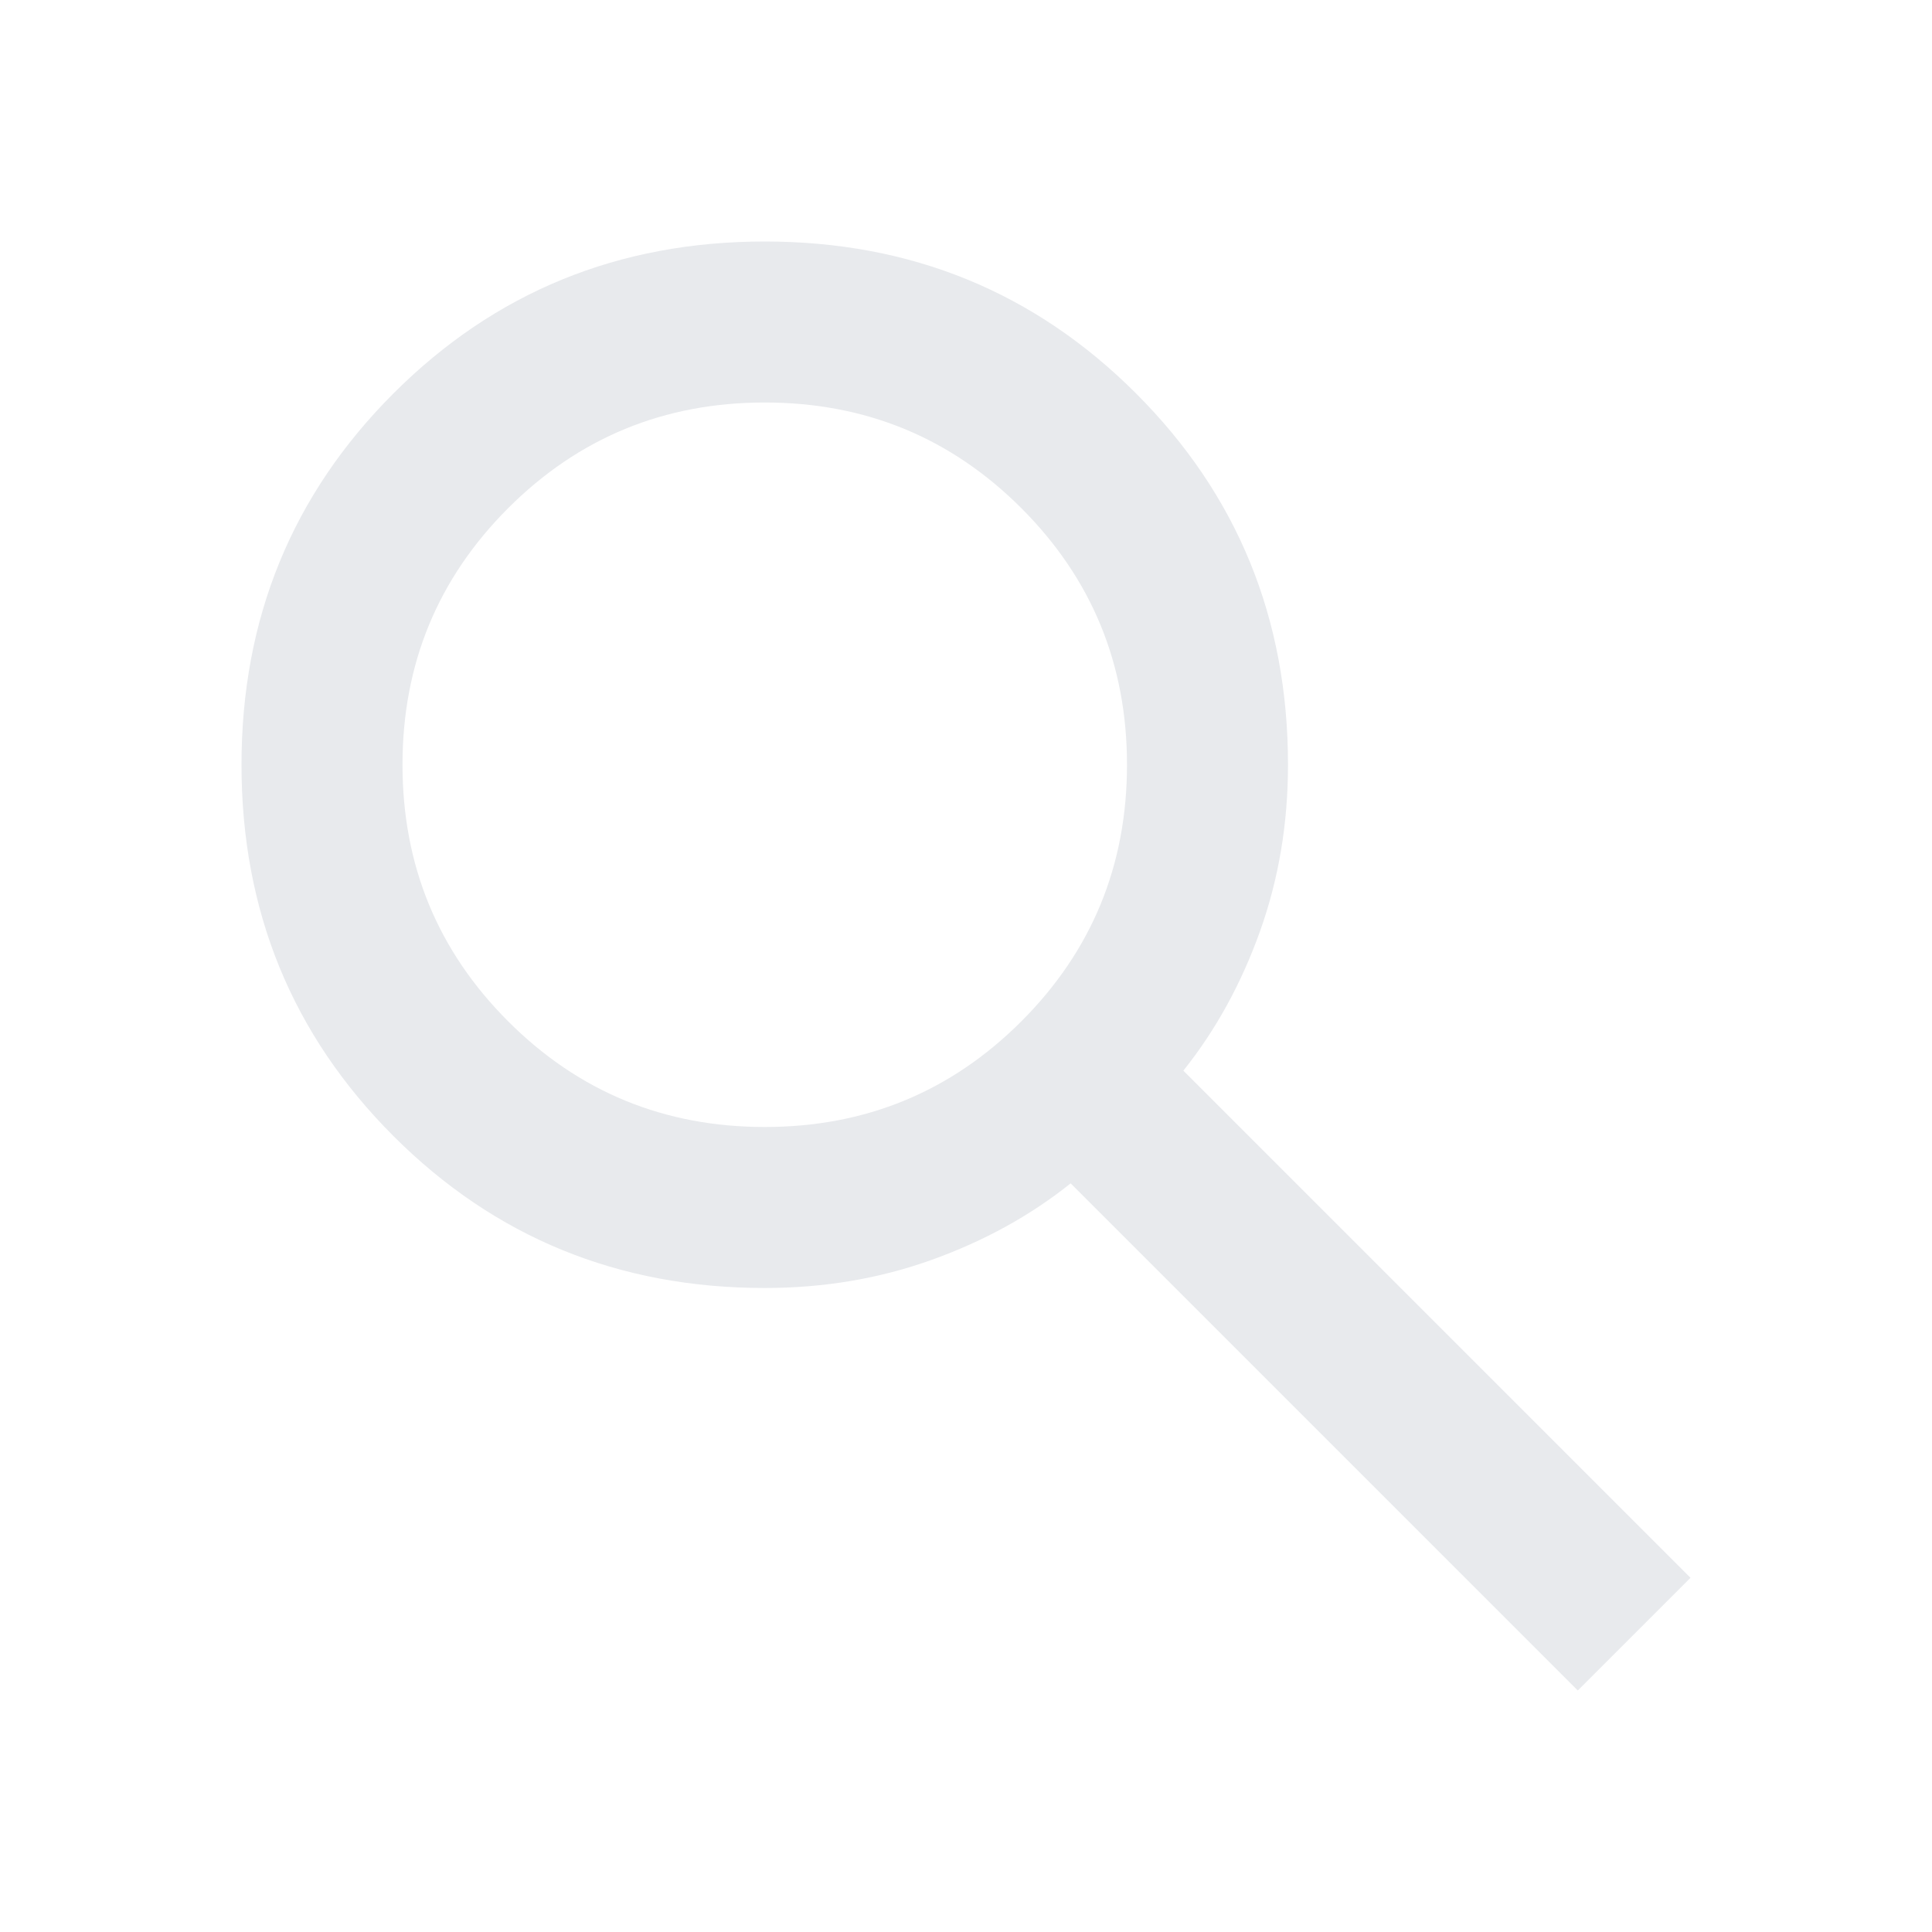
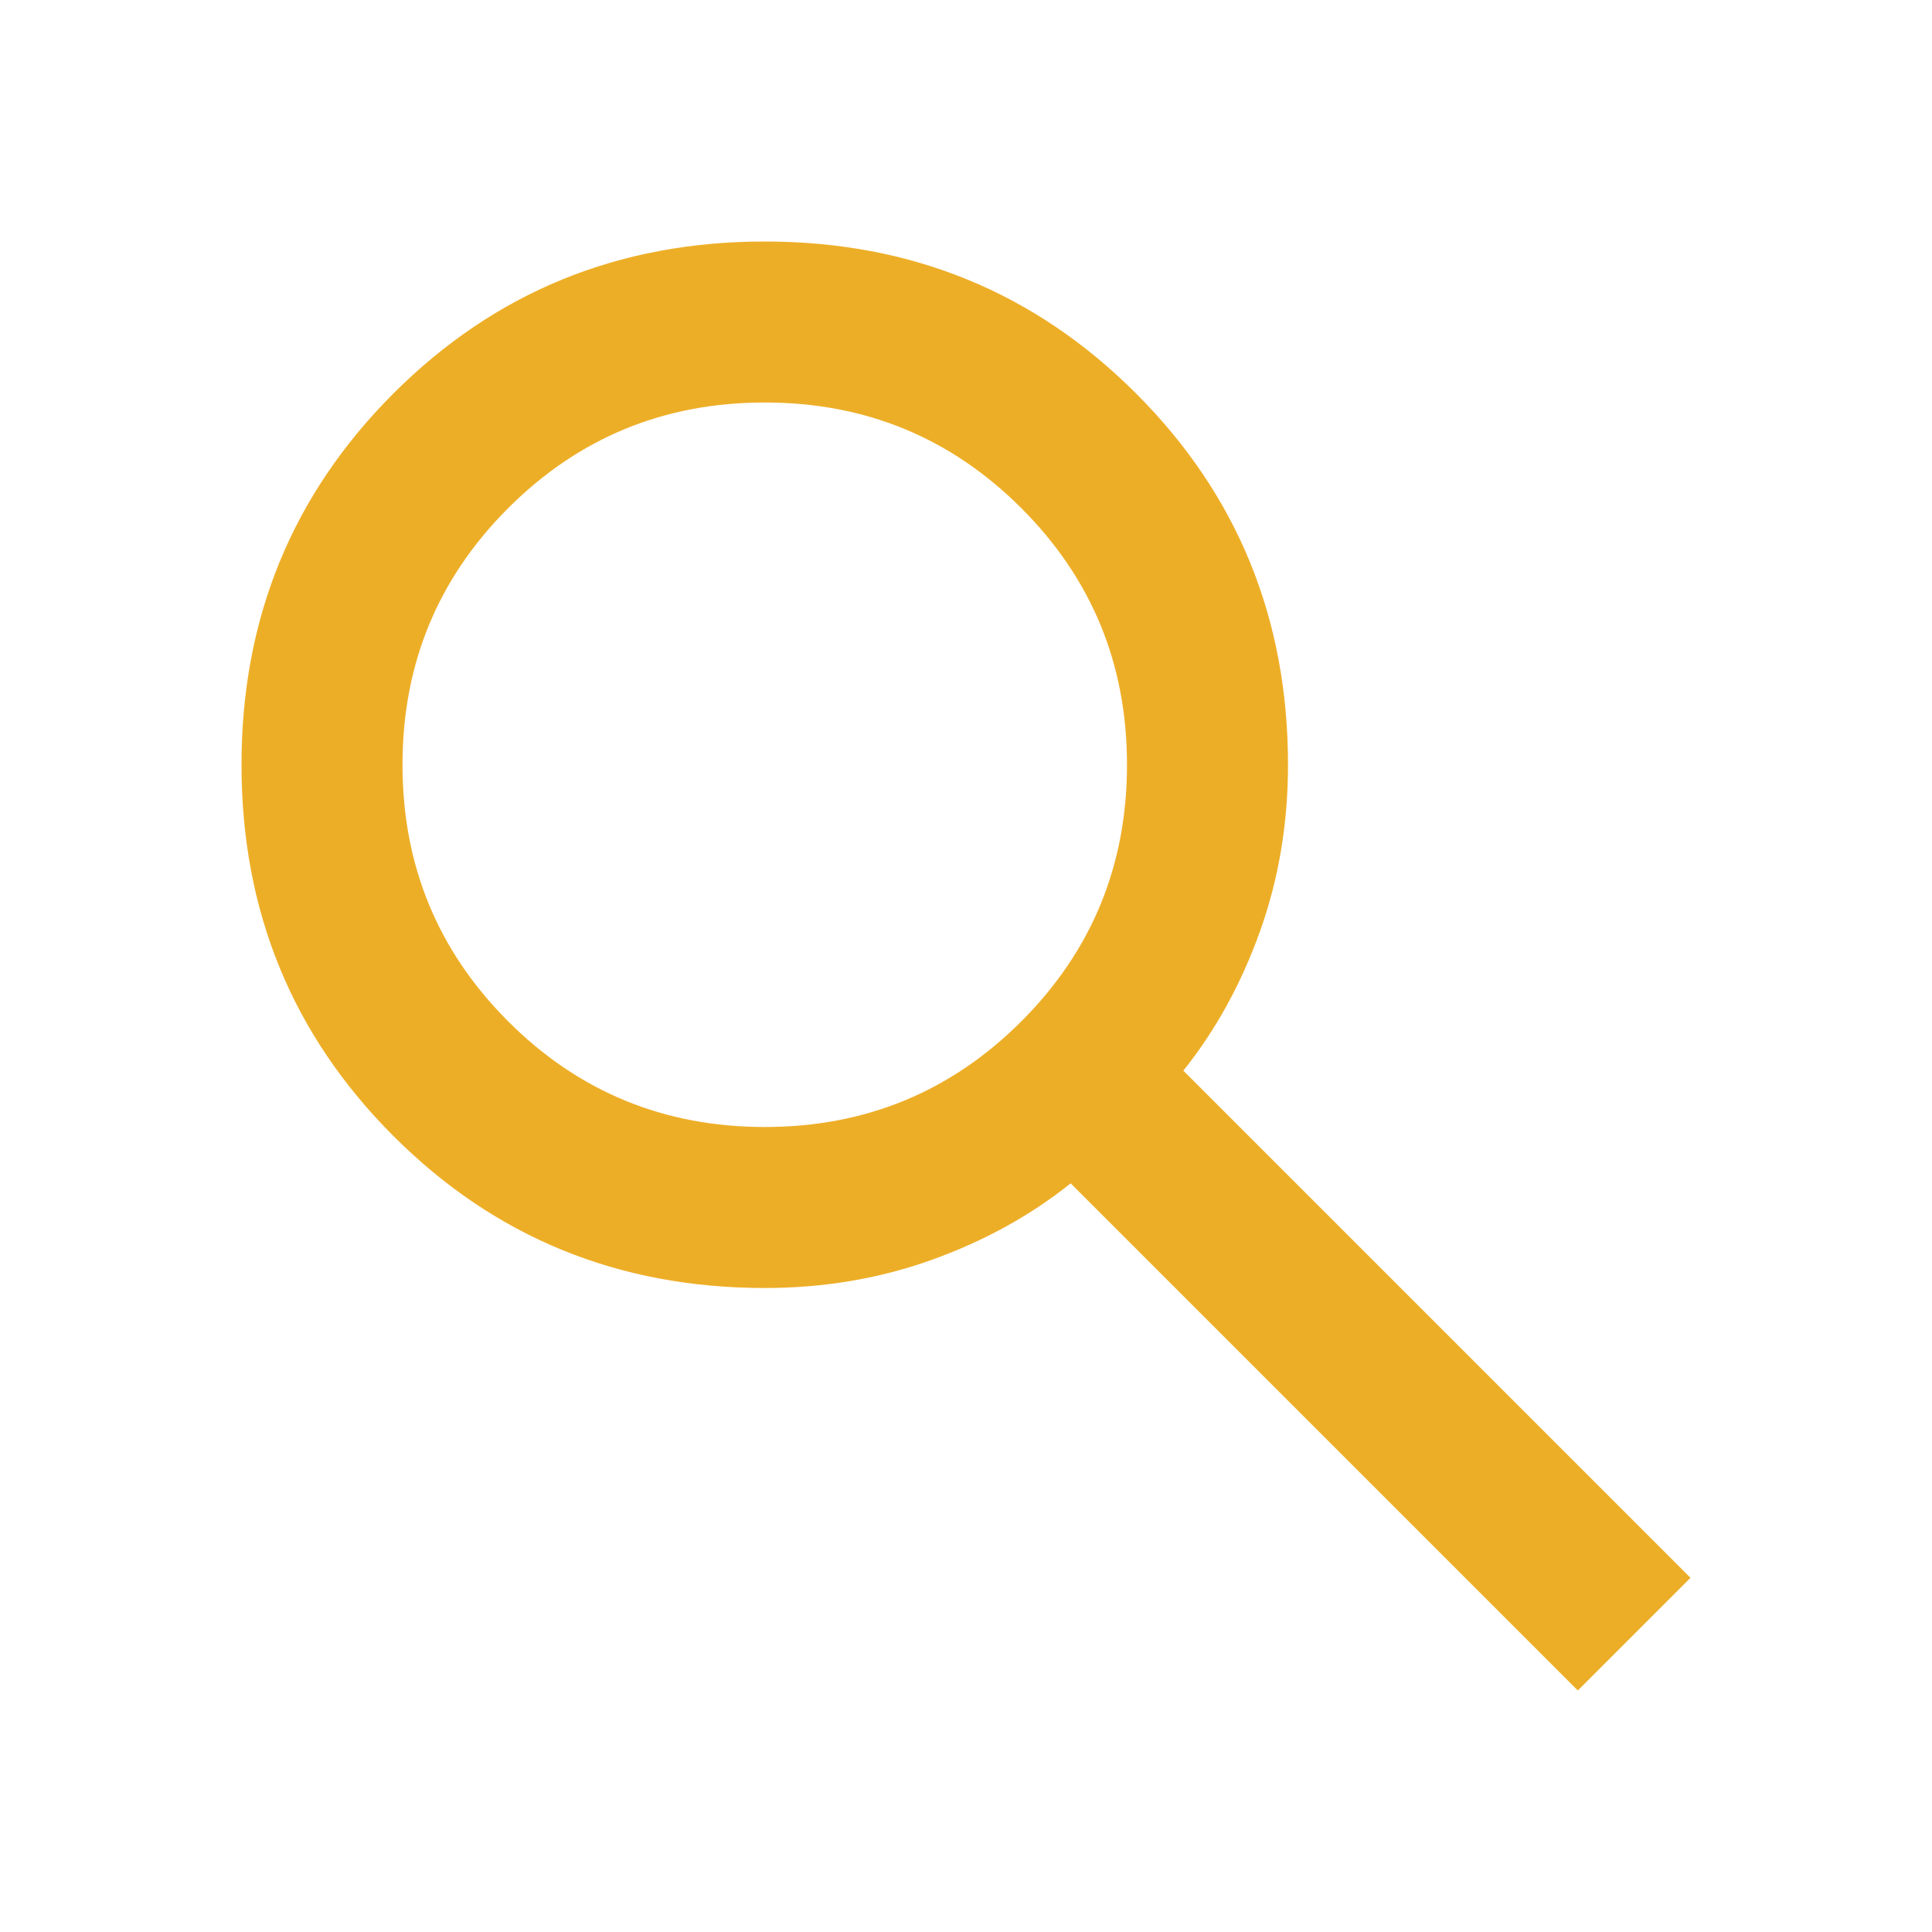
- <svg xmlns="http://www.w3.org/2000/svg" height="24px" viewBox="0 -960 960 960" width="24px" fill="#e8eaed">
+ <svg xmlns="http://www.w3.org/2000/svg" height="24px" viewBox="0 -960 960 960" width="24px" fill="rgba(235, 165, 16, 0.9)">
  <path d="M784-120 532-372q-30 24-69 38t-83 14q-109 0-184.5-75.5T120-580q0-109 75.5-184.5T380-840q109 0 184.5 75.5T640-580q0 44-14 83t-38 69l252 252-56 56ZM380-400q75 0 127.5-52.5T560-580q0-75-52.5-127.5T380-760q-75 0-127.5 52.5T200-580q0 75 52.5 127.5T380-400Z" />
</svg>
